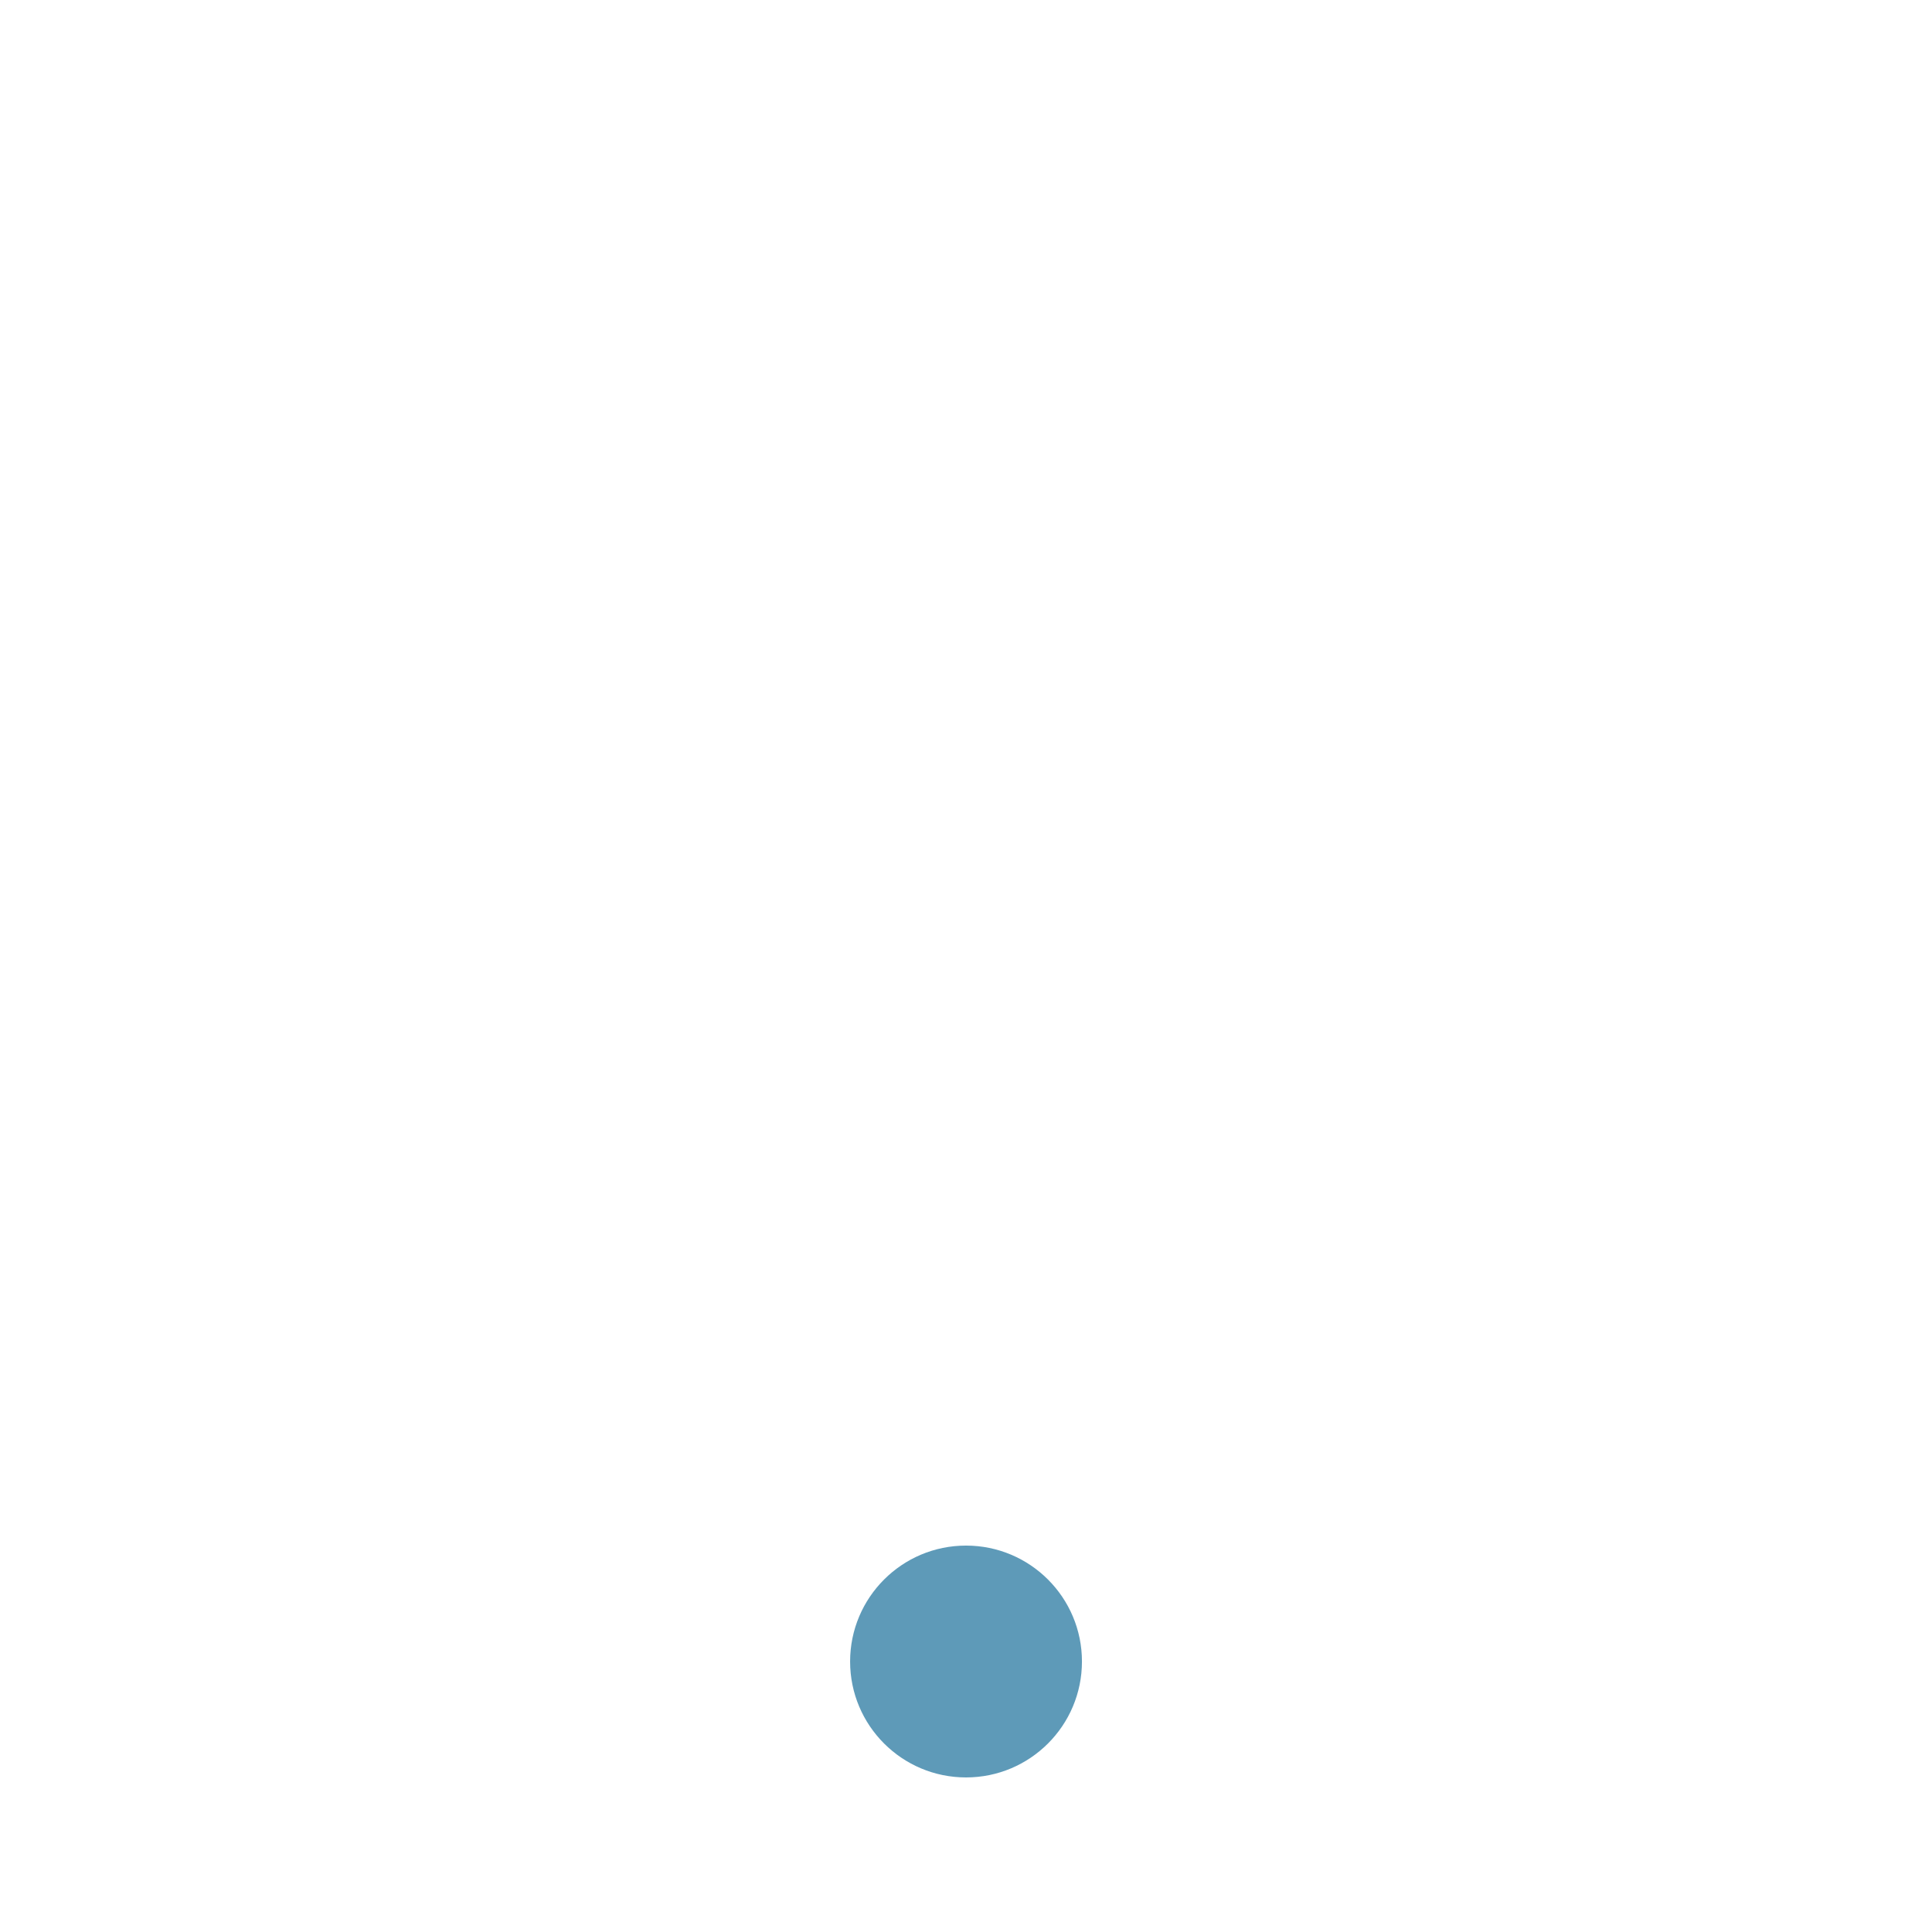
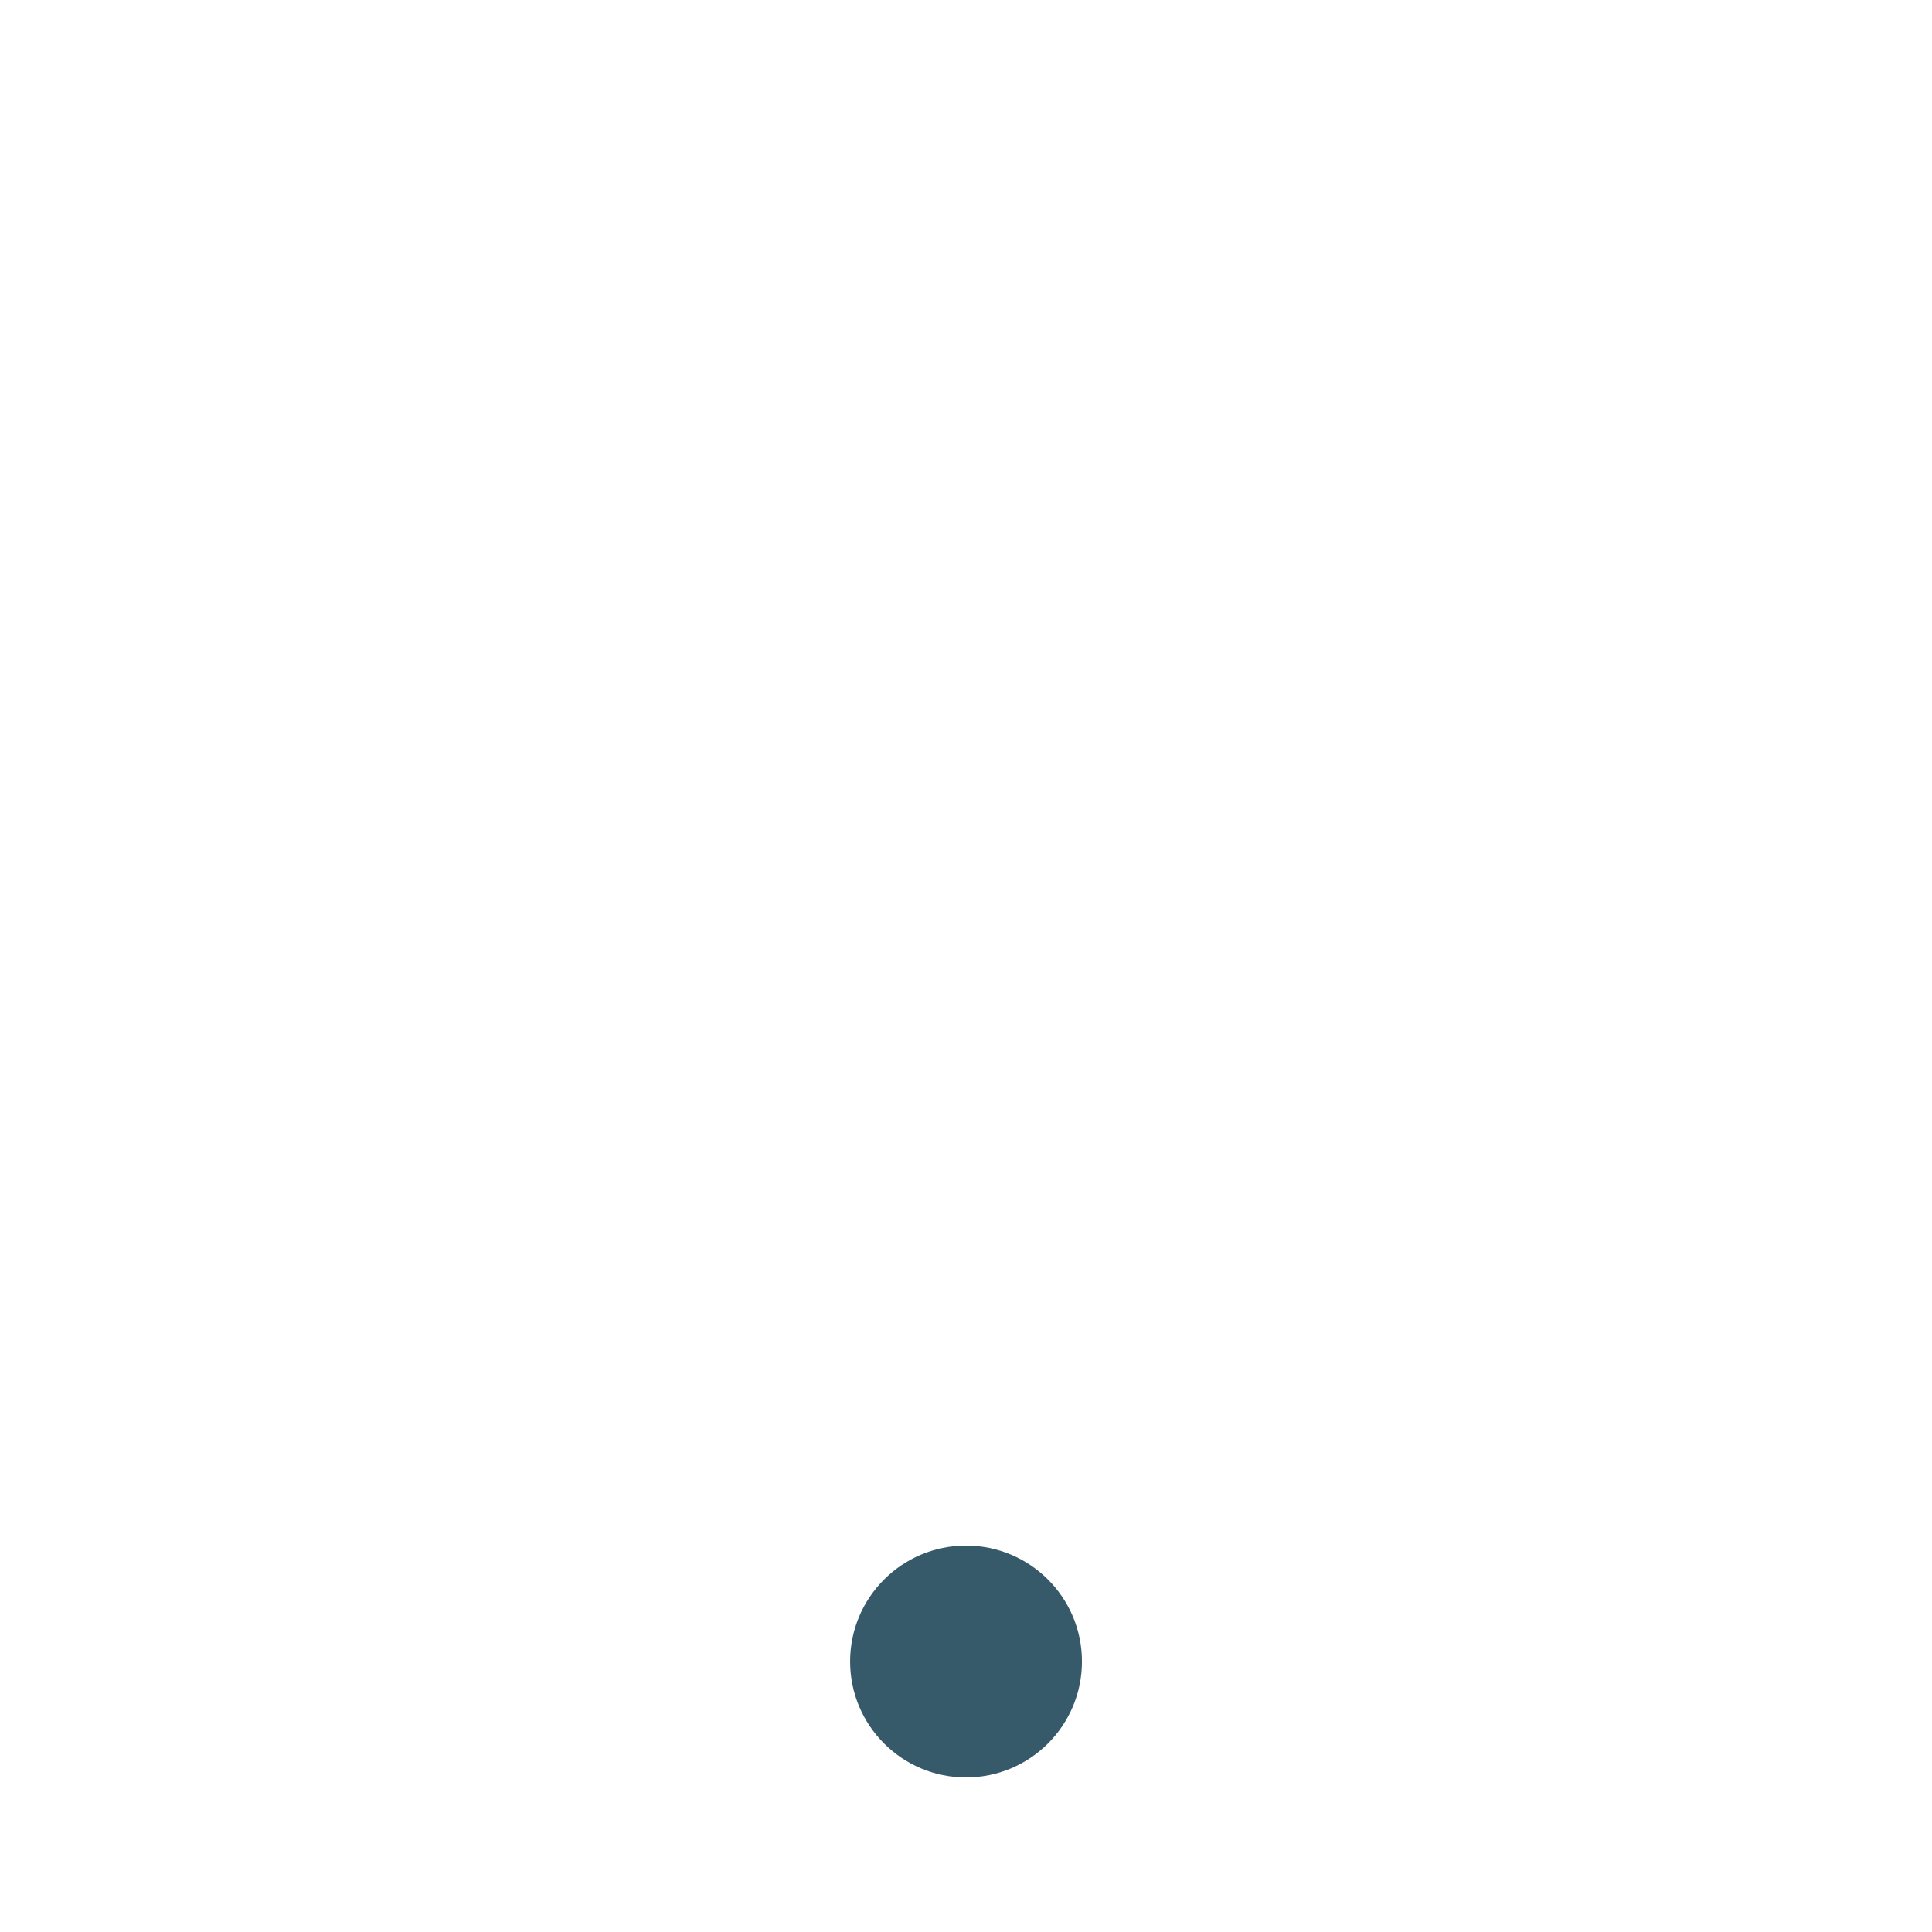
- <svg xmlns="http://www.w3.org/2000/svg" xmlns:ns1="http://www.openswatchbook.org/uri/2009/osb" xmlns:xlink="http://www.w3.org/1999/xlink" width="25" height="25" id="svg10621" version="1.1">
+ <svg xmlns="http://www.w3.org/2000/svg" xmlns:ns1="http://www.openswatchbook.org/uri/2009/osb" xmlns:xlink="http://www.w3.org/1999/xlink" version="1.1" id="svg10621" height="25" width="25">
  <defs id="defs10623">
-     <linearGradient id="selected_bg_color" ns1:paint="solid">
-       <stop style="stop-color:#5294e2;stop-opacity:1;" offset="0" id="stop4503" />
+     <linearGradient ns1:paint="solid" id="selected_bg_color">
+       <stop id="stop4503" offset="0" style="stop-color:#5294e2;stop-opacity:1;" />
    </linearGradient>
-     <linearGradient id="linearGradient4497" xlink:href="#linearGradient34508-1-3">
-       <stop style="stop-color:#5c616c;stop-opacity:1;" offset="0" id="stop4495" />
+     <linearGradient xlink:href="#linearGradient34508-1-3" id="linearGradient4497">
+       <stop id="stop4495" offset="0" style="stop-color:#5c616c;stop-opacity:1;" />
    </linearGradient>
-     <radialGradient xlink:href="#linearGradient34508-1-3" id="radialGradient99561-1" gradientUnits="userSpaceOnUse" gradientTransform="matrix(0.7214623,0,0,0.2748428,14.20542,21.75472)" cx="51" cy="30" fx="51" fy="30" r="42" />
+     <radialGradient r="42" fy="30" fx="51" cy="30" cx="51" gradientTransform="matrix(0.7214623,0,0,0.2748428,14.20542,21.75472)" gradientUnits="userSpaceOnUse" id="radialGradient99561-1" xlink:href="#linearGradient34508-1-3" />
    <linearGradient id="linearGradient34508-1-3">
-       <stop style="" offset="0" id="stop34510-1-9" />
-       <stop style="" offset="1" id="stop34512-4-5" />
+       <stop id="stop34510-1-9" offset="0" style="" />
+       <stop id="stop34512-4-5" offset="1" style="" />
    </linearGradient>
-     <radialGradient r="42" fy="30" fx="51" cy="30" cx="51" gradientTransform="matrix(0.7214623,0,0,0.2748428,14.20542,21.75472)" gradientUnits="userSpaceOnUse" id="radialGradient10592" xlink:href="#linearGradient34508-1-3" />
-     <radialGradient xlink:href="#linearGradient34508-1-3" id="radialGradient3770" gradientUnits="userSpaceOnUse" gradientTransform="matrix(0.7214623,0,0,0.2748428,14.20542,21.75472)" cx="51" cy="30" fx="51" fy="30" r="42" />
-     <radialGradient xlink:href="#linearGradient34508-1-3" id="radialGradient3001" gradientUnits="userSpaceOnUse" gradientTransform="matrix(0.7214623,0,0,0.2748428,14.20542,21.75472)" cx="51" cy="30" fx="51" fy="30" r="42" />
-     <radialGradient xlink:href="#linearGradient34508-1-3" id="radialGradient3007" gradientUnits="userSpaceOnUse" gradientTransform="matrix(0.7214623,0,0,0.2748428,14.20542,21.75472)" cx="51" cy="30" fx="51" fy="30" r="42" />
-     <radialGradient xlink:href="#linearGradient34508-1-3" id="radialGradient3067" gradientUnits="userSpaceOnUse" gradientTransform="matrix(0.7214623,0,0,0.2748428,14.20542,21.75472)" cx="51" cy="30" fx="51" fy="30" r="42" />
-     <radialGradient xlink:href="#linearGradient34508-1-3" id="radialGradient3072" gradientUnits="userSpaceOnUse" gradientTransform="matrix(0.7214623,0,0,0.2748428,14.20542,21.75472)" cx="51" cy="30" fx="51" fy="30" r="42" />
-     <radialGradient xlink:href="#linearGradient34508-1-3" id="radialGradient2997" gradientUnits="userSpaceOnUse" gradientTransform="matrix(0.7214623,0,0,0.2748428,14.20542,21.75472)" cx="51" cy="30" fx="51" fy="30" r="42" />
+     <radialGradient xlink:href="#linearGradient34508-1-3" id="radialGradient10592" gradientUnits="userSpaceOnUse" gradientTransform="matrix(0.7214623,0,0,0.2748428,14.20542,21.75472)" cx="51" cy="30" fx="51" fy="30" r="42" />
+     <radialGradient r="42" fy="30" fx="51" cy="30" cx="51" gradientTransform="matrix(0.7214623,0,0,0.2748428,14.20542,21.75472)" gradientUnits="userSpaceOnUse" id="radialGradient3770" xlink:href="#linearGradient34508-1-3" />
+     <radialGradient r="42" fy="30" fx="51" cy="30" cx="51" gradientTransform="matrix(0.7214623,0,0,0.2748428,14.20542,21.75472)" gradientUnits="userSpaceOnUse" id="radialGradient3001" xlink:href="#linearGradient34508-1-3" />
+     <radialGradient r="42" fy="30" fx="51" cy="30" cx="51" gradientTransform="matrix(0.7214623,0,0,0.2748428,14.20542,21.75472)" gradientUnits="userSpaceOnUse" id="radialGradient3007" xlink:href="#linearGradient34508-1-3" />
+     <radialGradient r="42" fy="30" fx="51" cy="30" cx="51" gradientTransform="matrix(0.7214623,0,0,0.2748428,14.20542,21.75472)" gradientUnits="userSpaceOnUse" id="radialGradient3067" xlink:href="#linearGradient34508-1-3" />
+     <radialGradient r="42" fy="30" fx="51" cy="30" cx="51" gradientTransform="matrix(0.7214623,0,0,0.2748428,14.20542,21.75472)" gradientUnits="userSpaceOnUse" id="radialGradient3072" xlink:href="#linearGradient34508-1-3" />
+     <radialGradient r="42" fy="30" fx="51" cy="30" cx="51" gradientTransform="matrix(0.7214623,0,0,0.2748428,14.20542,21.75472)" gradientUnits="userSpaceOnUse" id="radialGradient2997" xlink:href="#linearGradient34508-1-3" />
  </defs>
-   <g id="layer1" transform="translate(-469.0826,-536.9931)">
-     <circle style="fill:#5e9ab8;fill-opacity:1" id="path7305" cx="481.583" cy="558.493" r="1.5" />
+   <g transform="translate(-469.0826,-536.9931)" id="layer1">
+     <circle r="1.5" cy="558.493" cx="481.583" id="path7305" style="fill:#375a6b;fill-opacity:1" />
  </g>
</svg>
